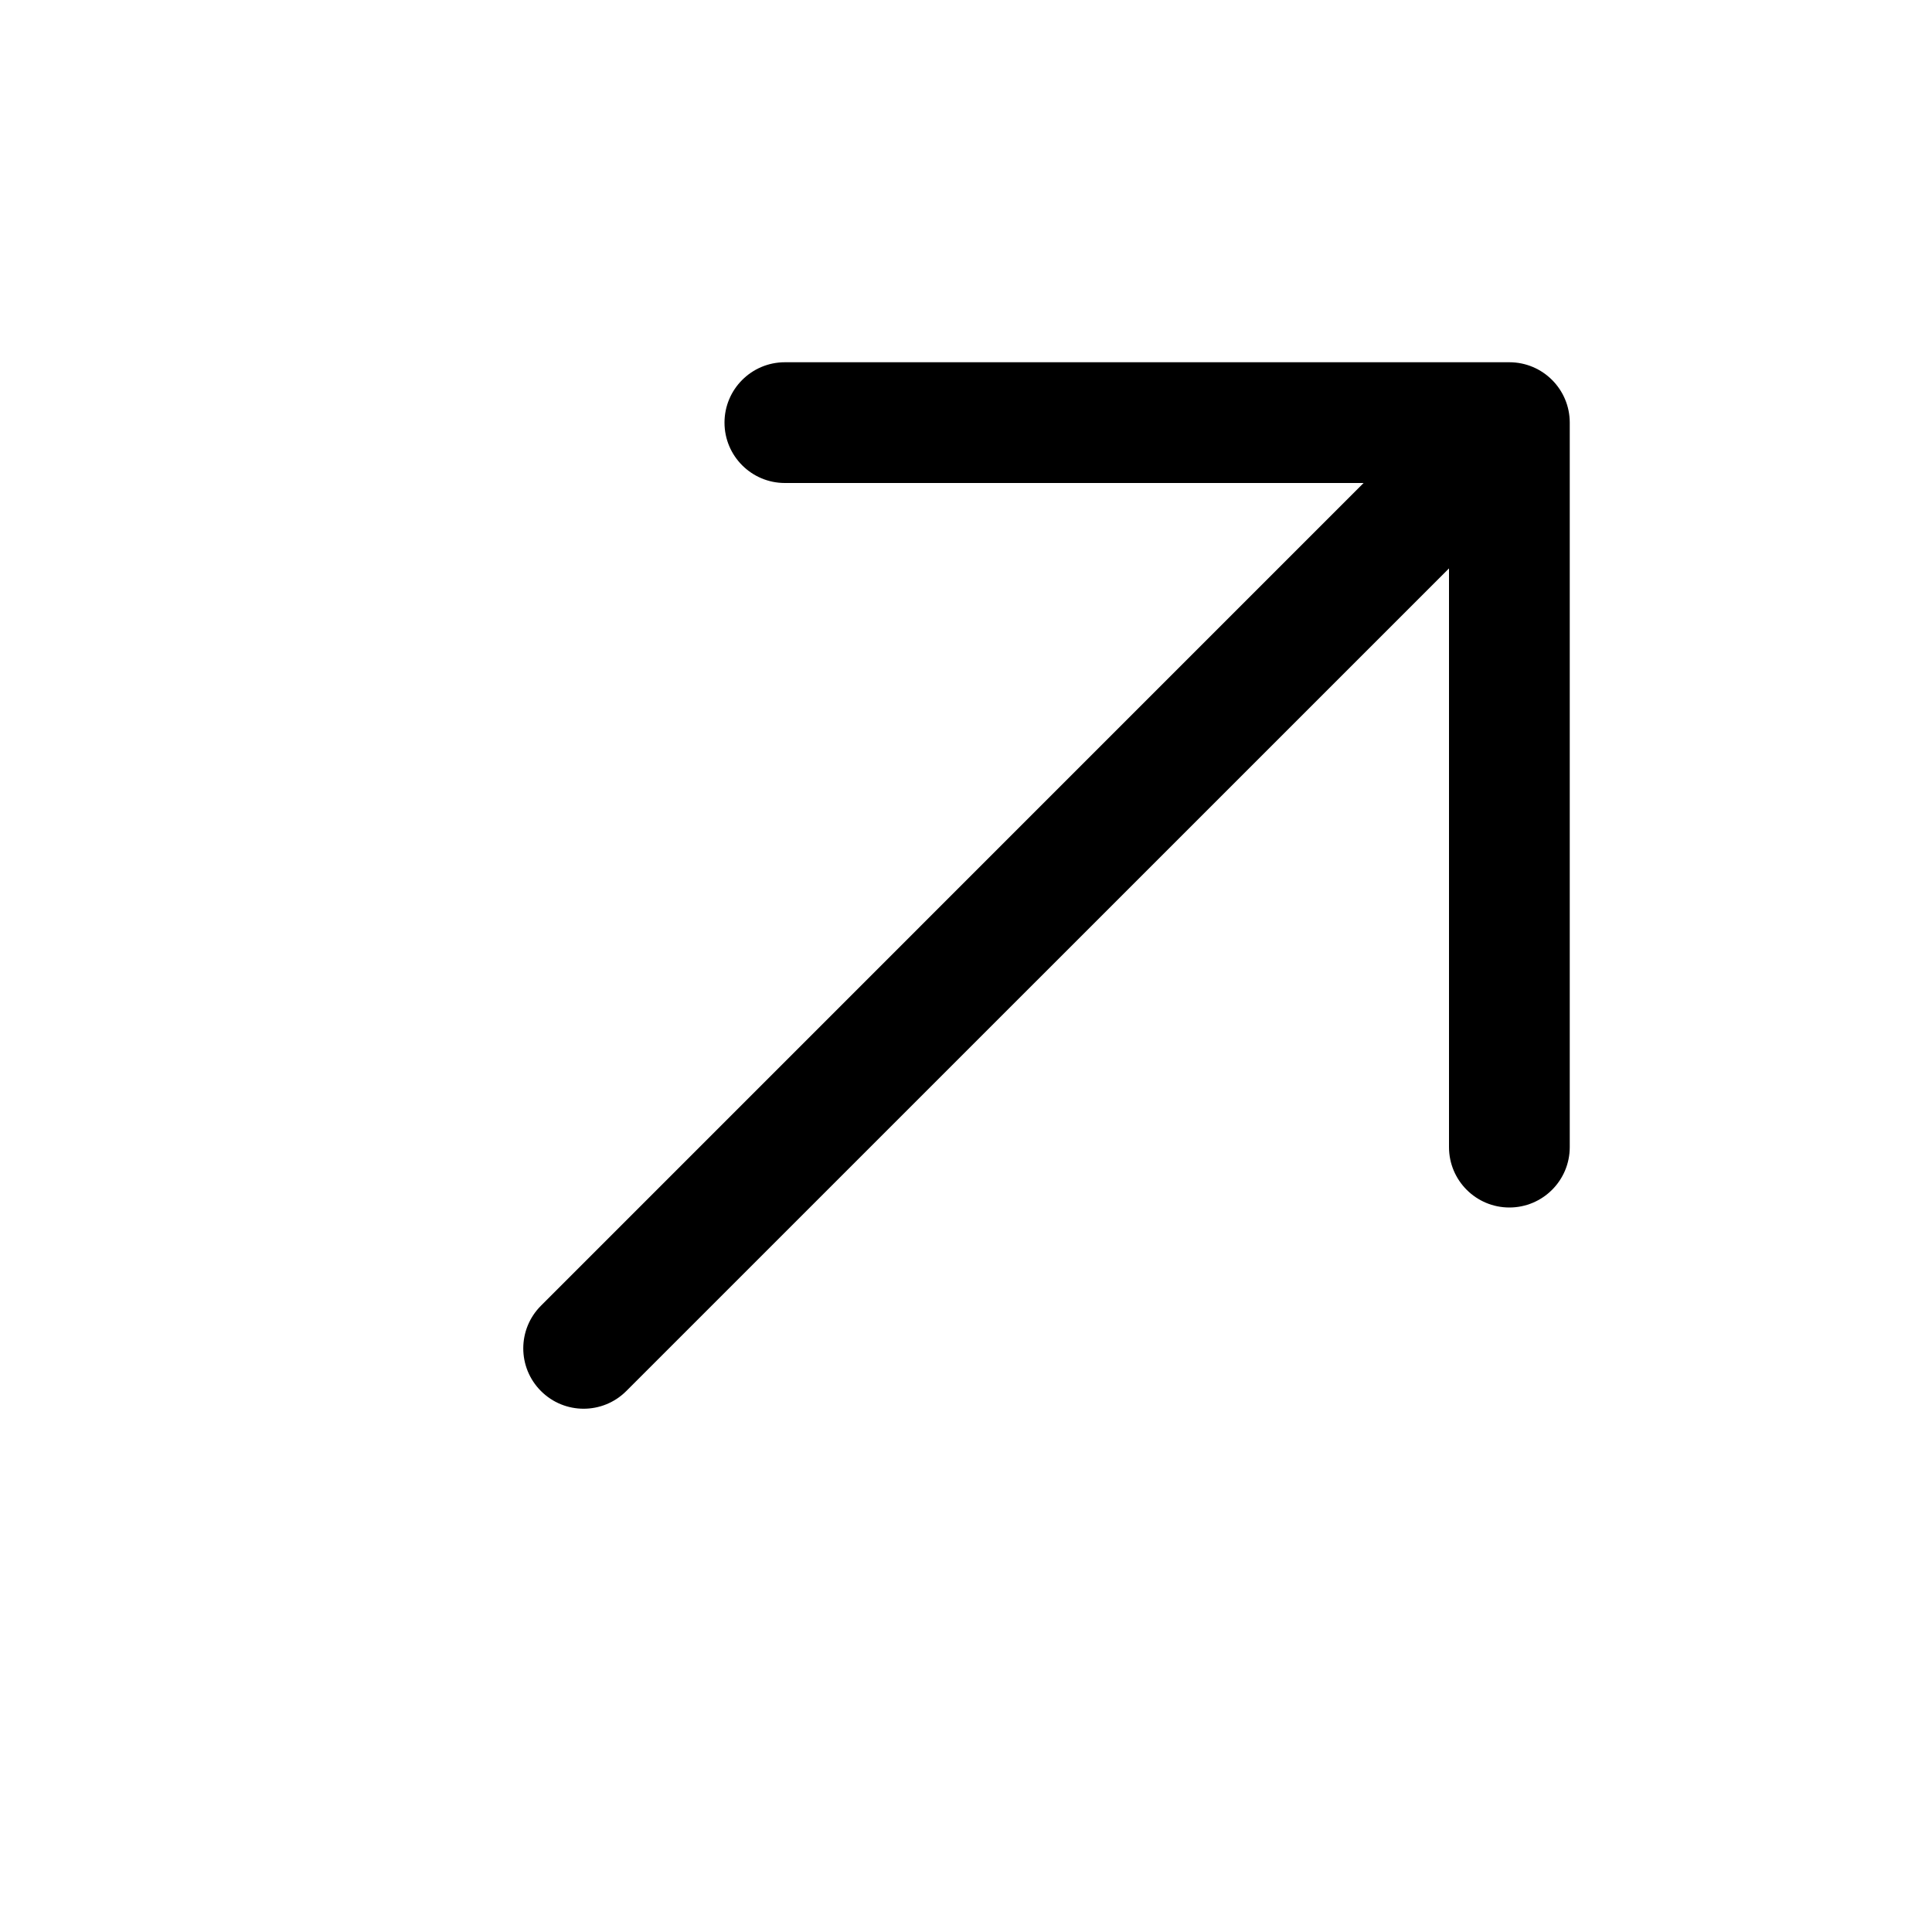
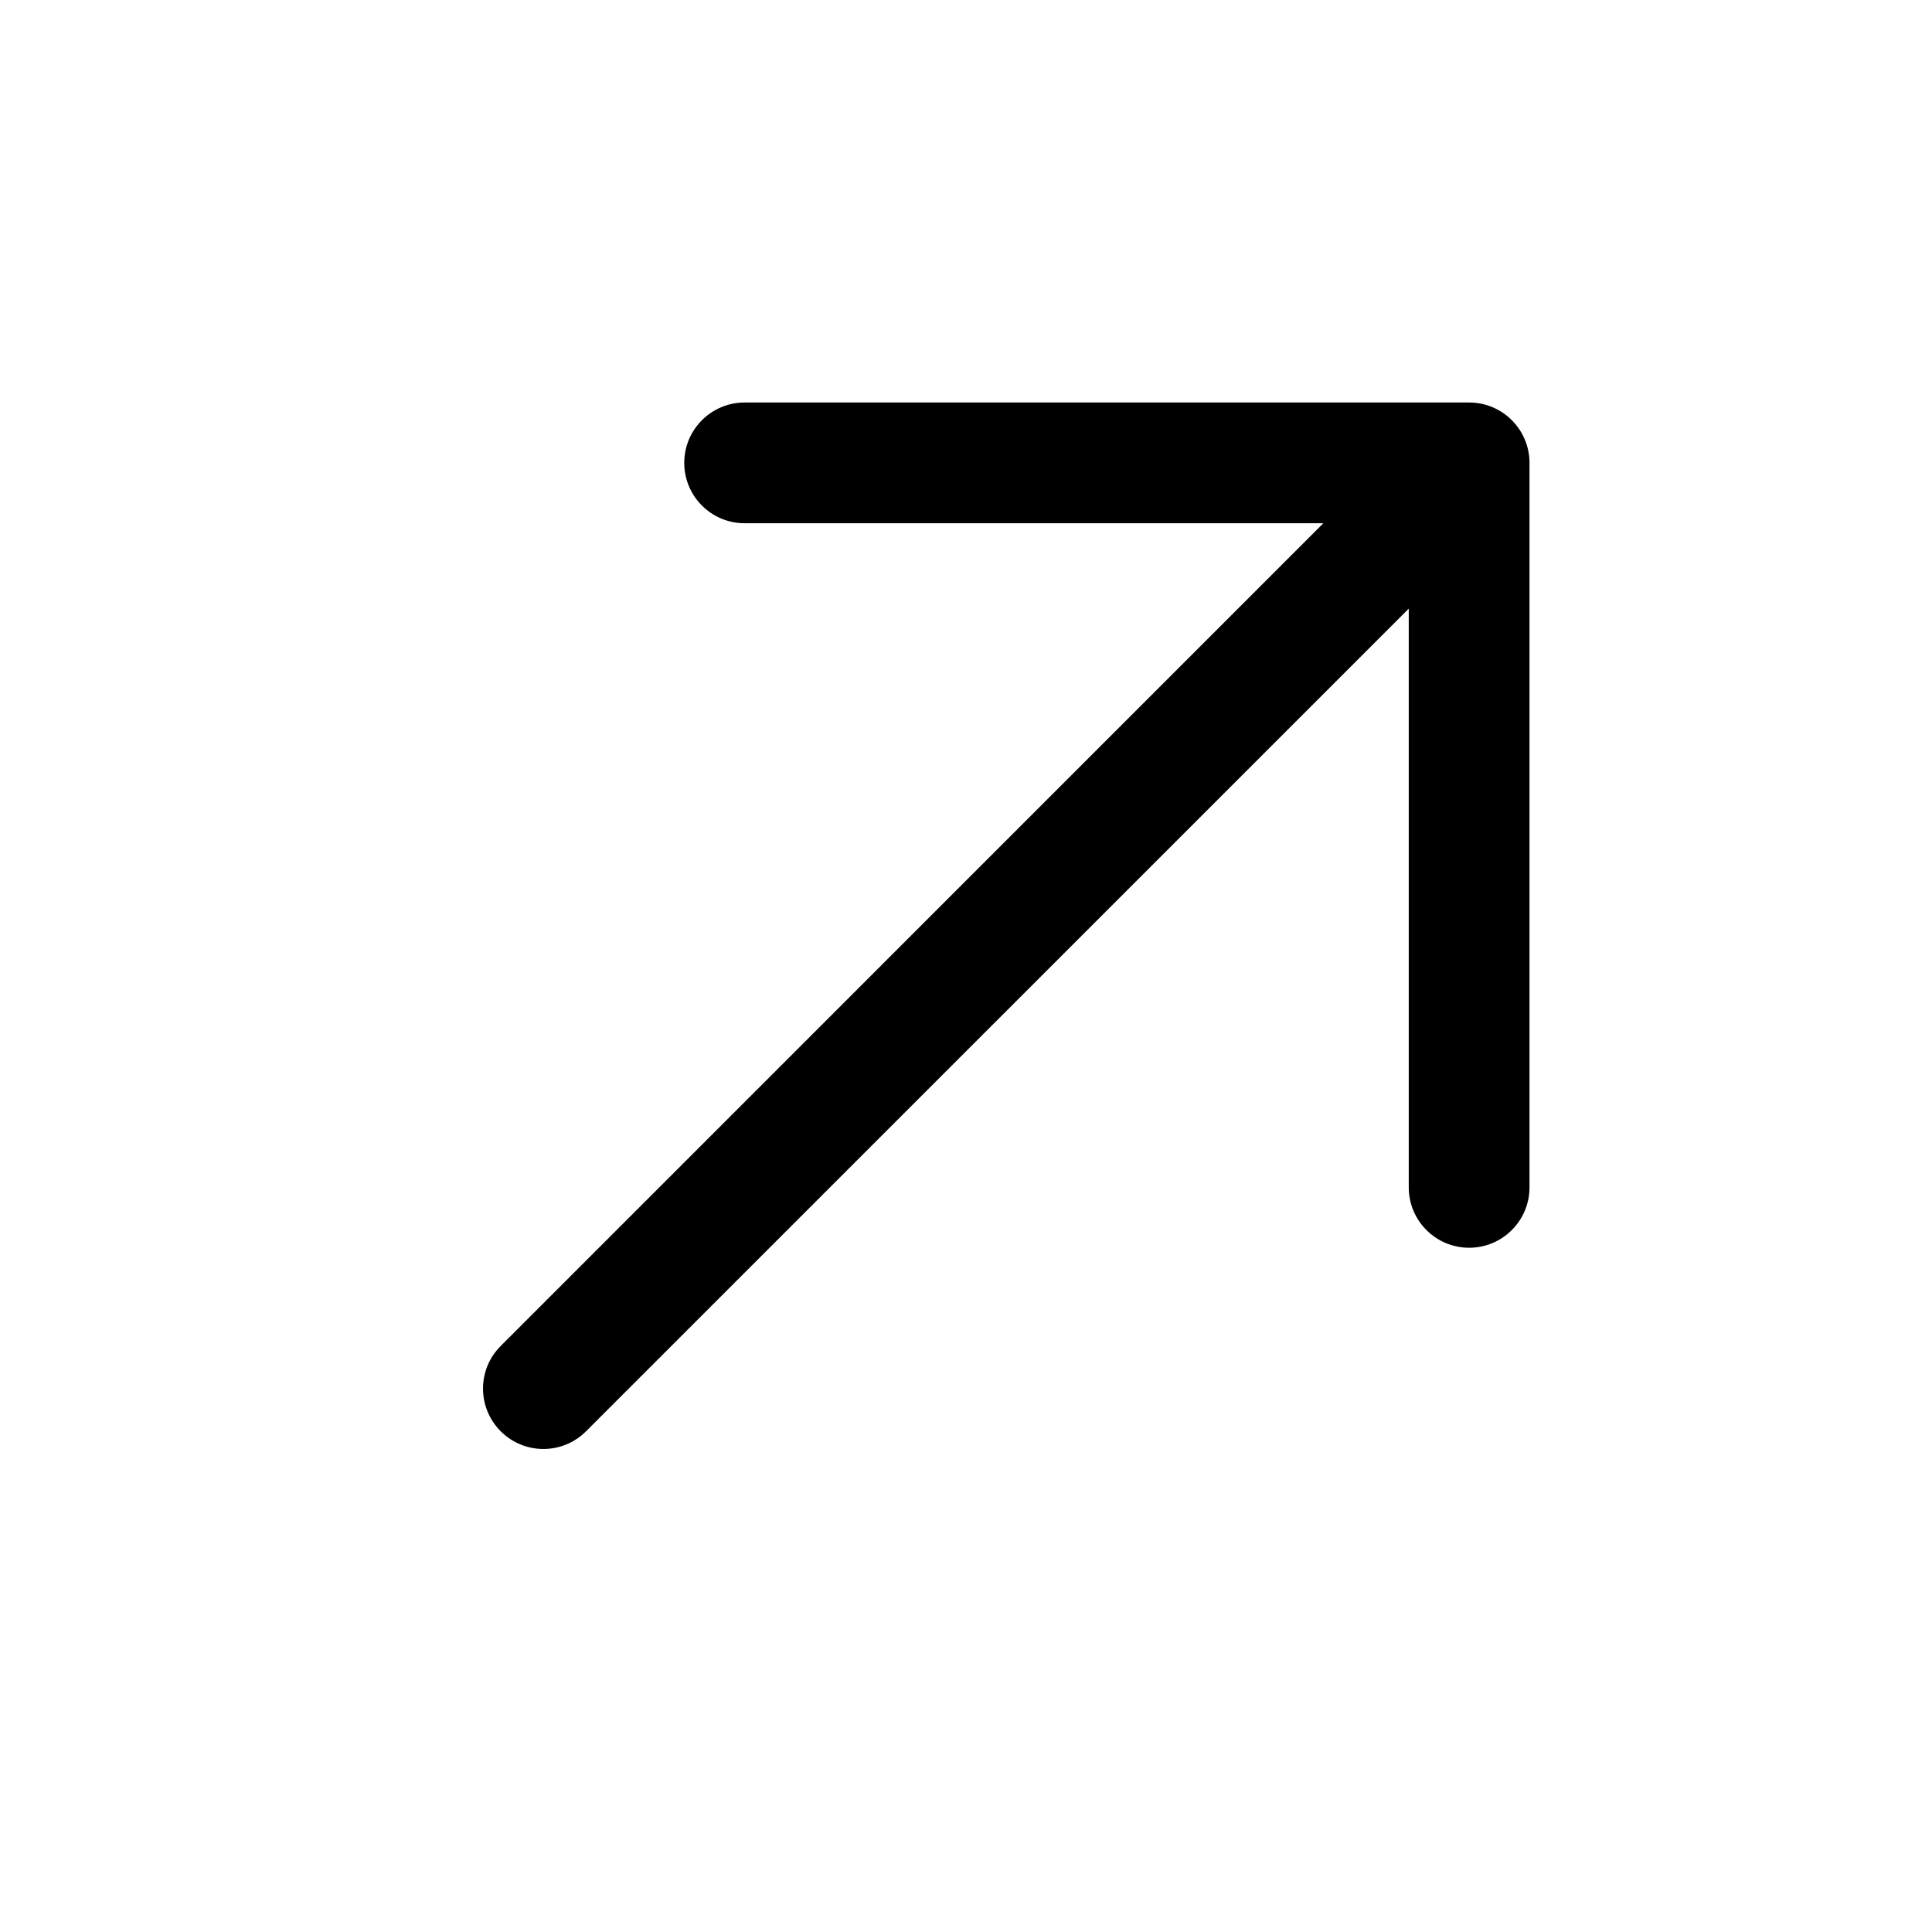
<svg xmlns="http://www.w3.org/2000/svg" width="24" height="24" viewBox="0 0 24 24">
-   <path fill-rule="evenodd" clip-rule="evenodd" d="M18.75 15C19.164 15 19.5 14.664 19.5 14.25L19.5 5.25C19.5 4.836 19.164 4.5 18.75 4.5L9.75 4.5C9.336 4.5 9 4.836 9 5.25C9 5.664 9.336 6 9.75 6L16.939 6L6.72 16.22C6.427 16.513 6.427 16.987 6.72 17.28C7.013 17.573 7.487 17.573 7.78 17.28L18 7.061L18 14.25C18 14.664 18.336 15 18.75 15Z" />
+   <path fill-rule="evenodd" clip-rule="evenodd" d="M18.25 15.5C18.664 15.5 19 15.164 19 14.75L19 5.75C19 5.336 18.664 5 18.25 5L9.25 5C8.836 5 8.5 5.336 8.5 5.75C8.5 6.164 8.836 6.5 9.25 6.5L16.439 6.5L6.22 16.72C5.927 17.012 5.927 17.487 6.22 17.78C6.513 18.073 6.987 18.073 7.28 17.78L17.5 7.561L17.5 14.75C17.5 15.164 17.836 15.5 18.25 15.5Z" />
</svg>
